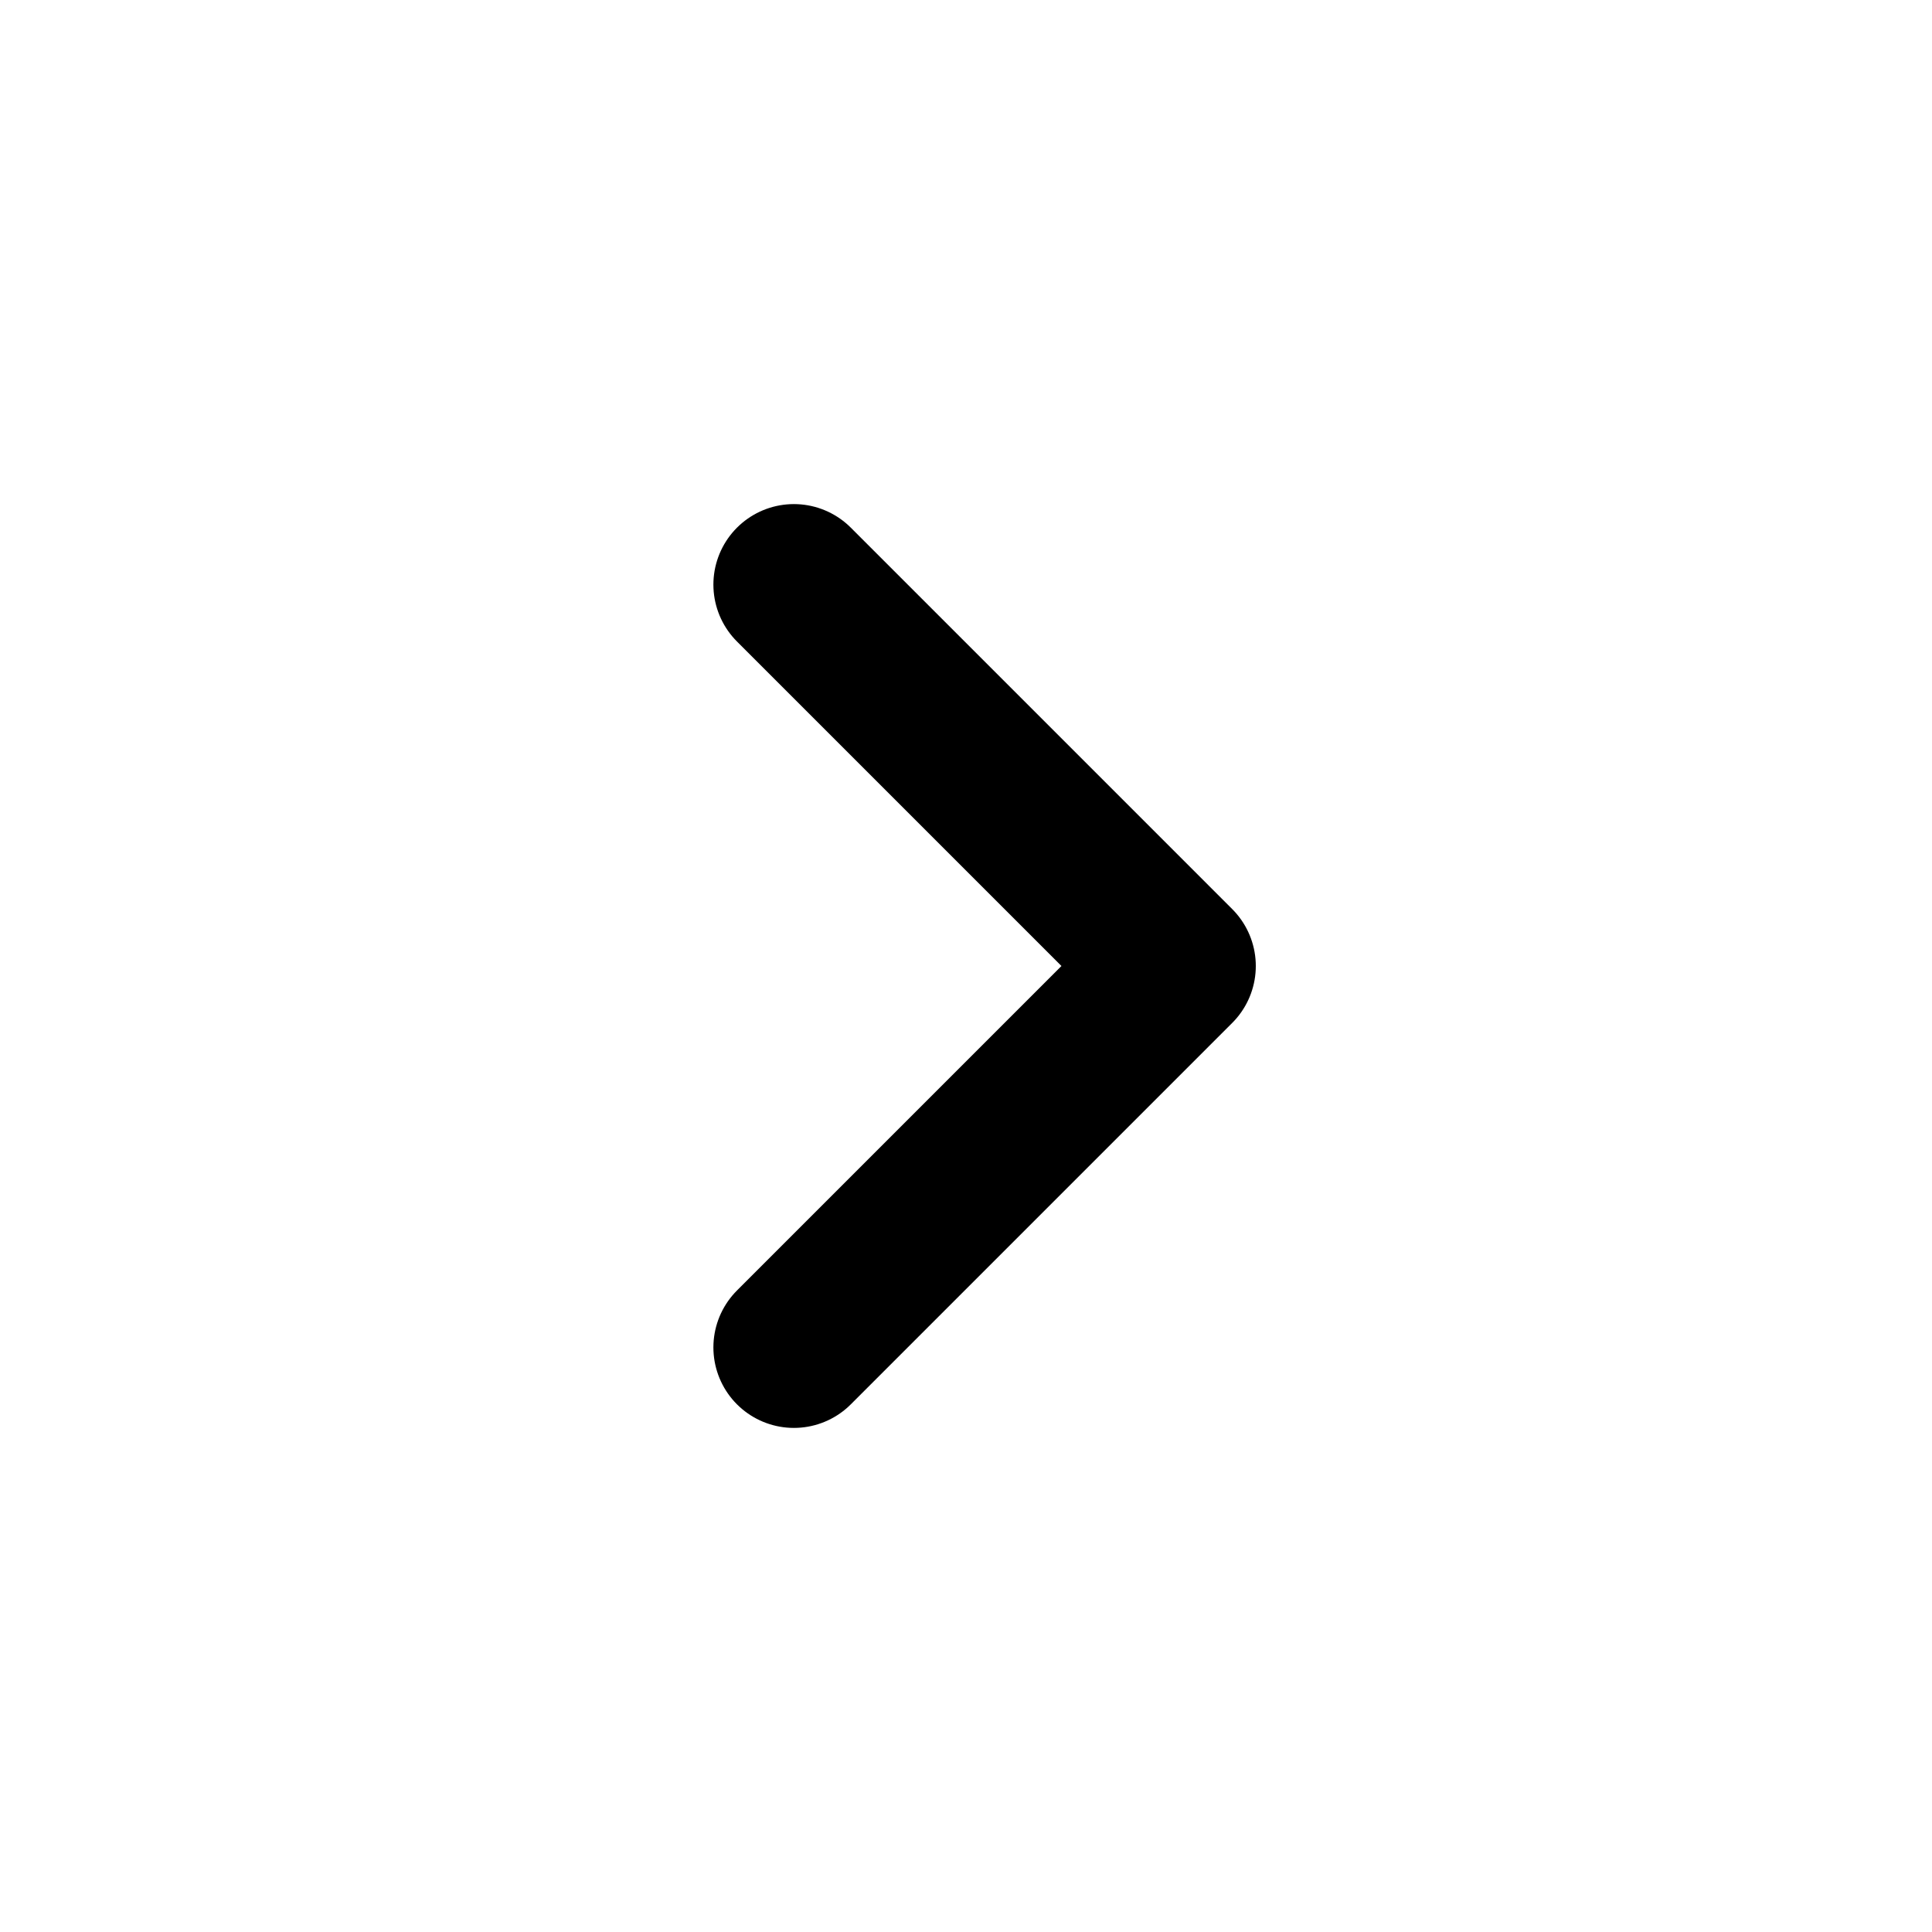
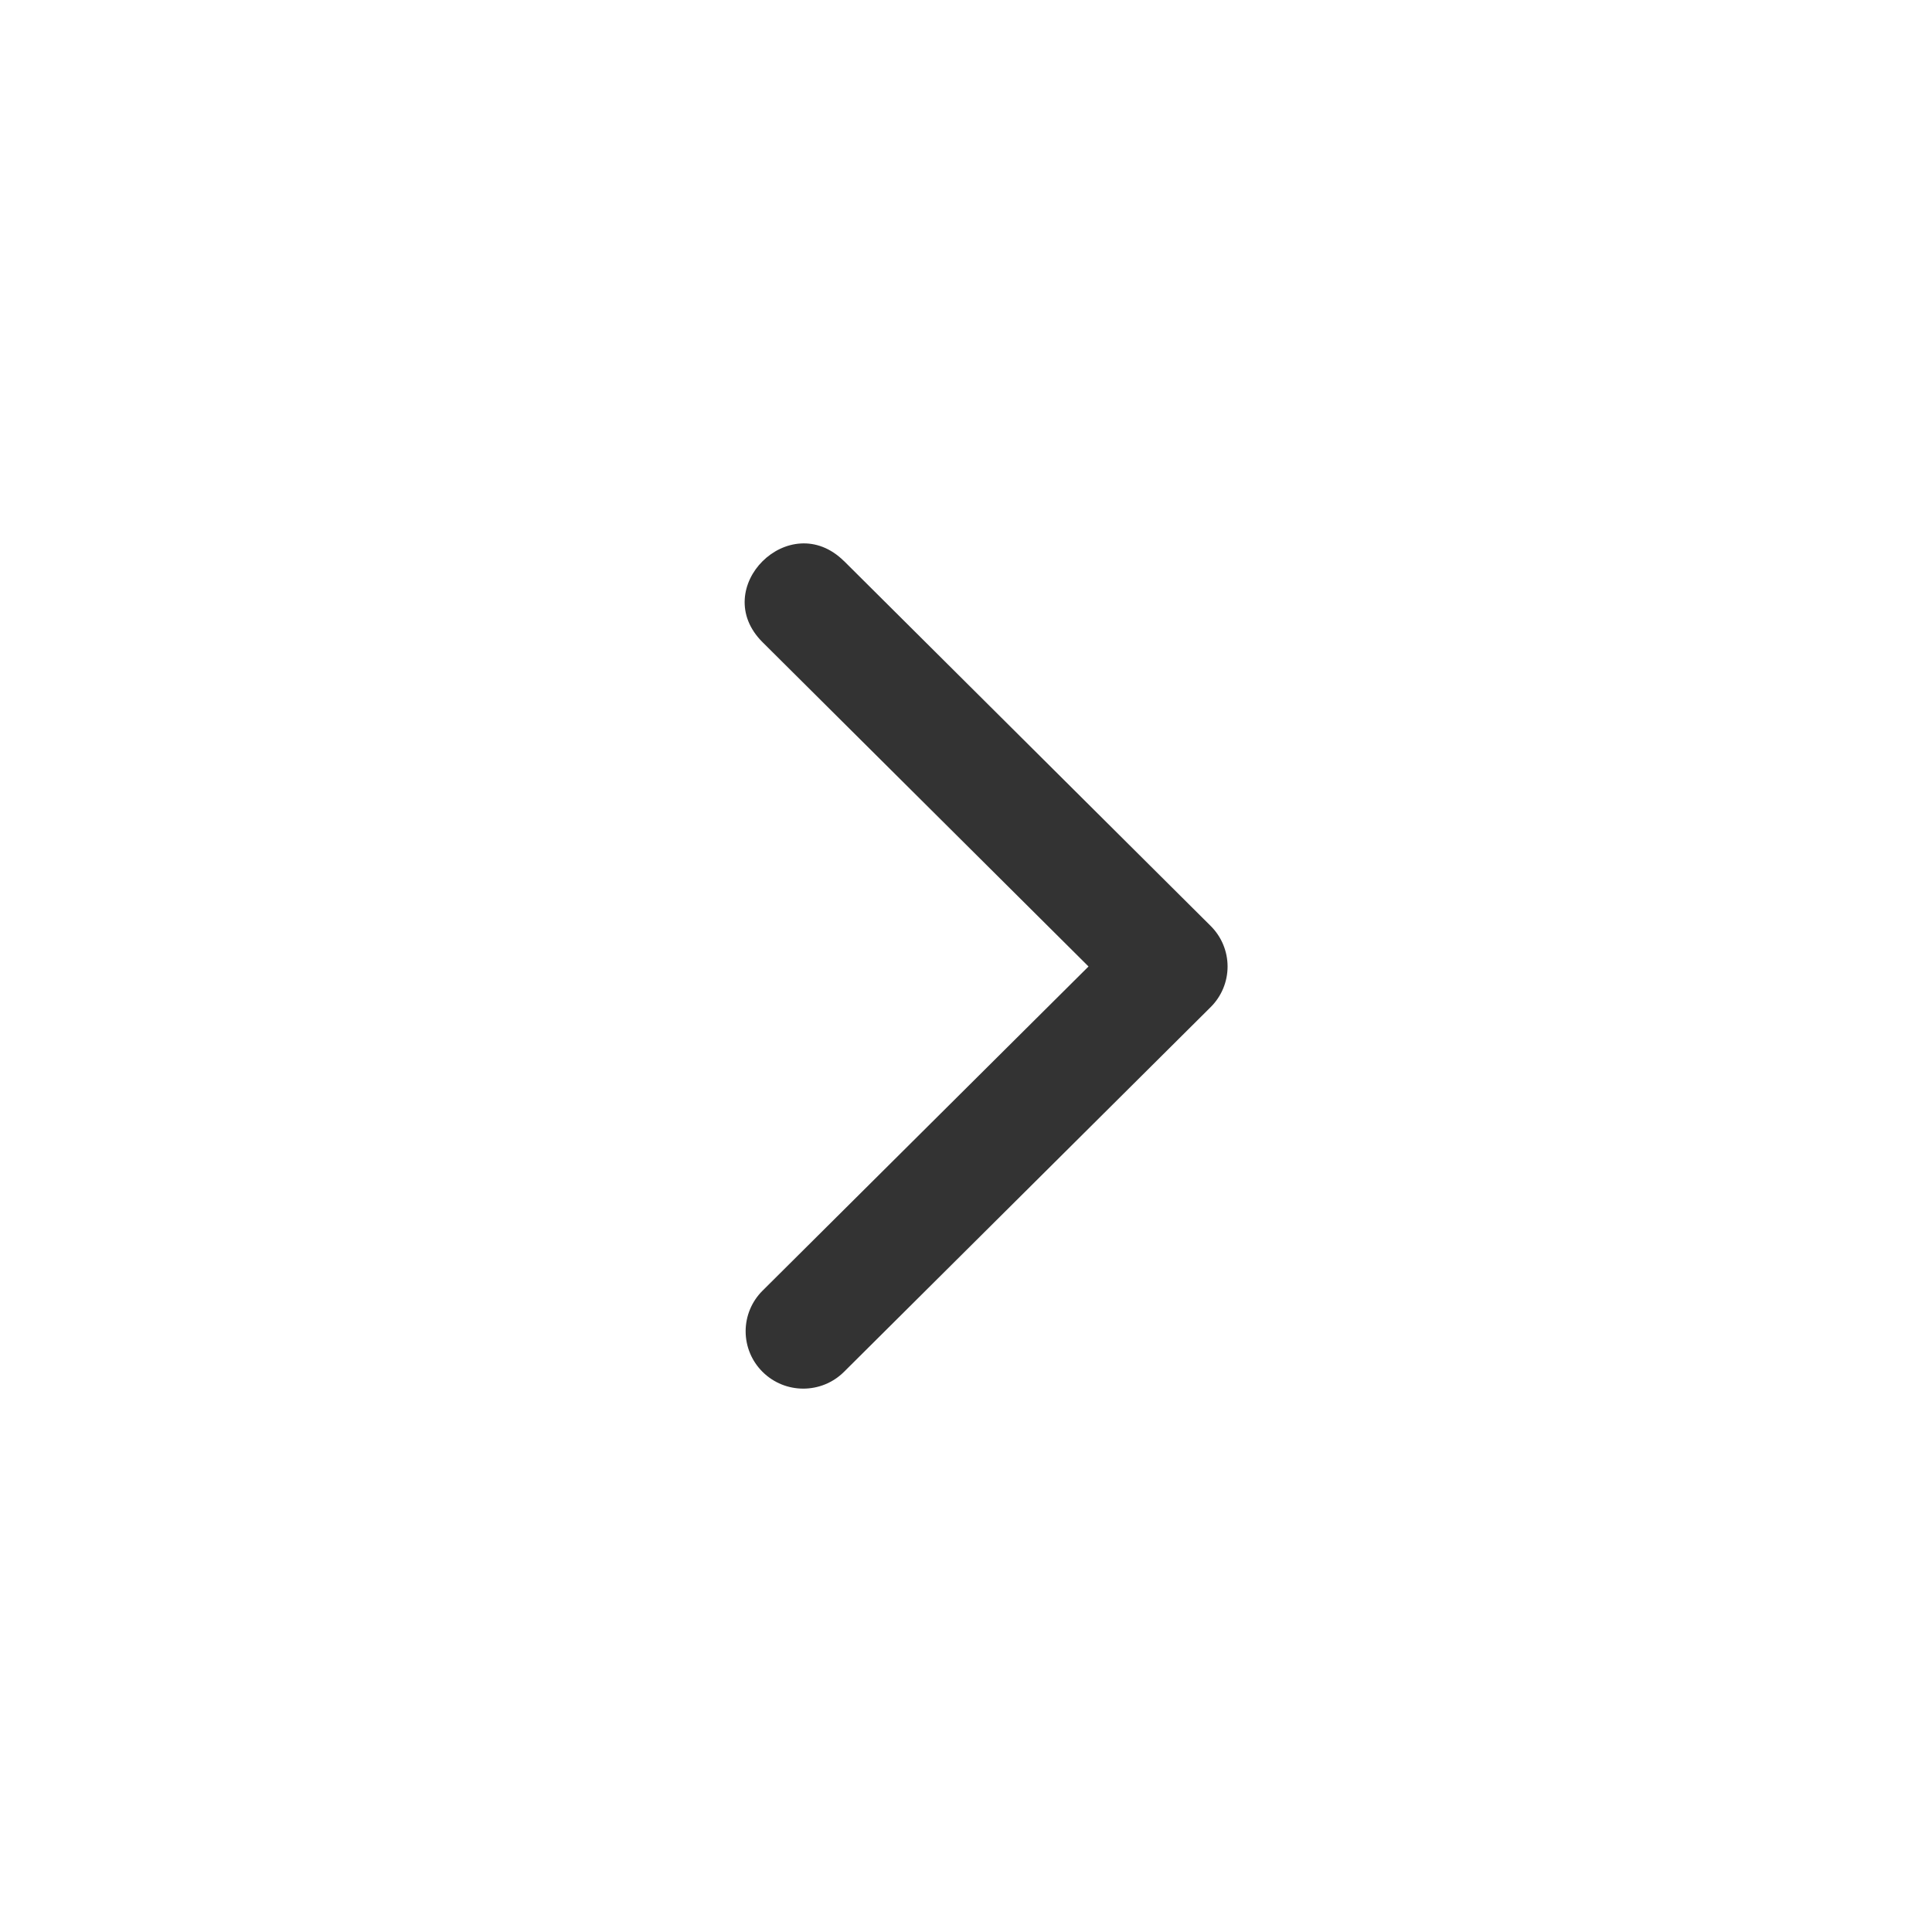
<svg xmlns="http://www.w3.org/2000/svg" width="24" height="24" viewBox="0 0 24 24">
-   <g fill="none" fill-rule="evenodd" stroke="#000" stroke-linecap="round" stroke-width="2">
-     <path d="M14.6 12l-4.738 4.738M14.6 12L9.862 7.262" />
+   <g fill="none" fill-rule="evenodd">
+     <path d="M0 0h24v24H0z" />
+     <path fill="#000" fill-rule="nonzero" d="M10.485 6.971c-.675-.67-1.687.336-1.012 1.007l4.049 4.028-4.05 4.028a.71.71 0 0 0 0 1.007.718.718 0 0 0 1.013 0l4.555-4.531a.71.71 0 0 0 0-1.007L10.485 6.97z" opacity=".8" />
  </g>
</svg>
